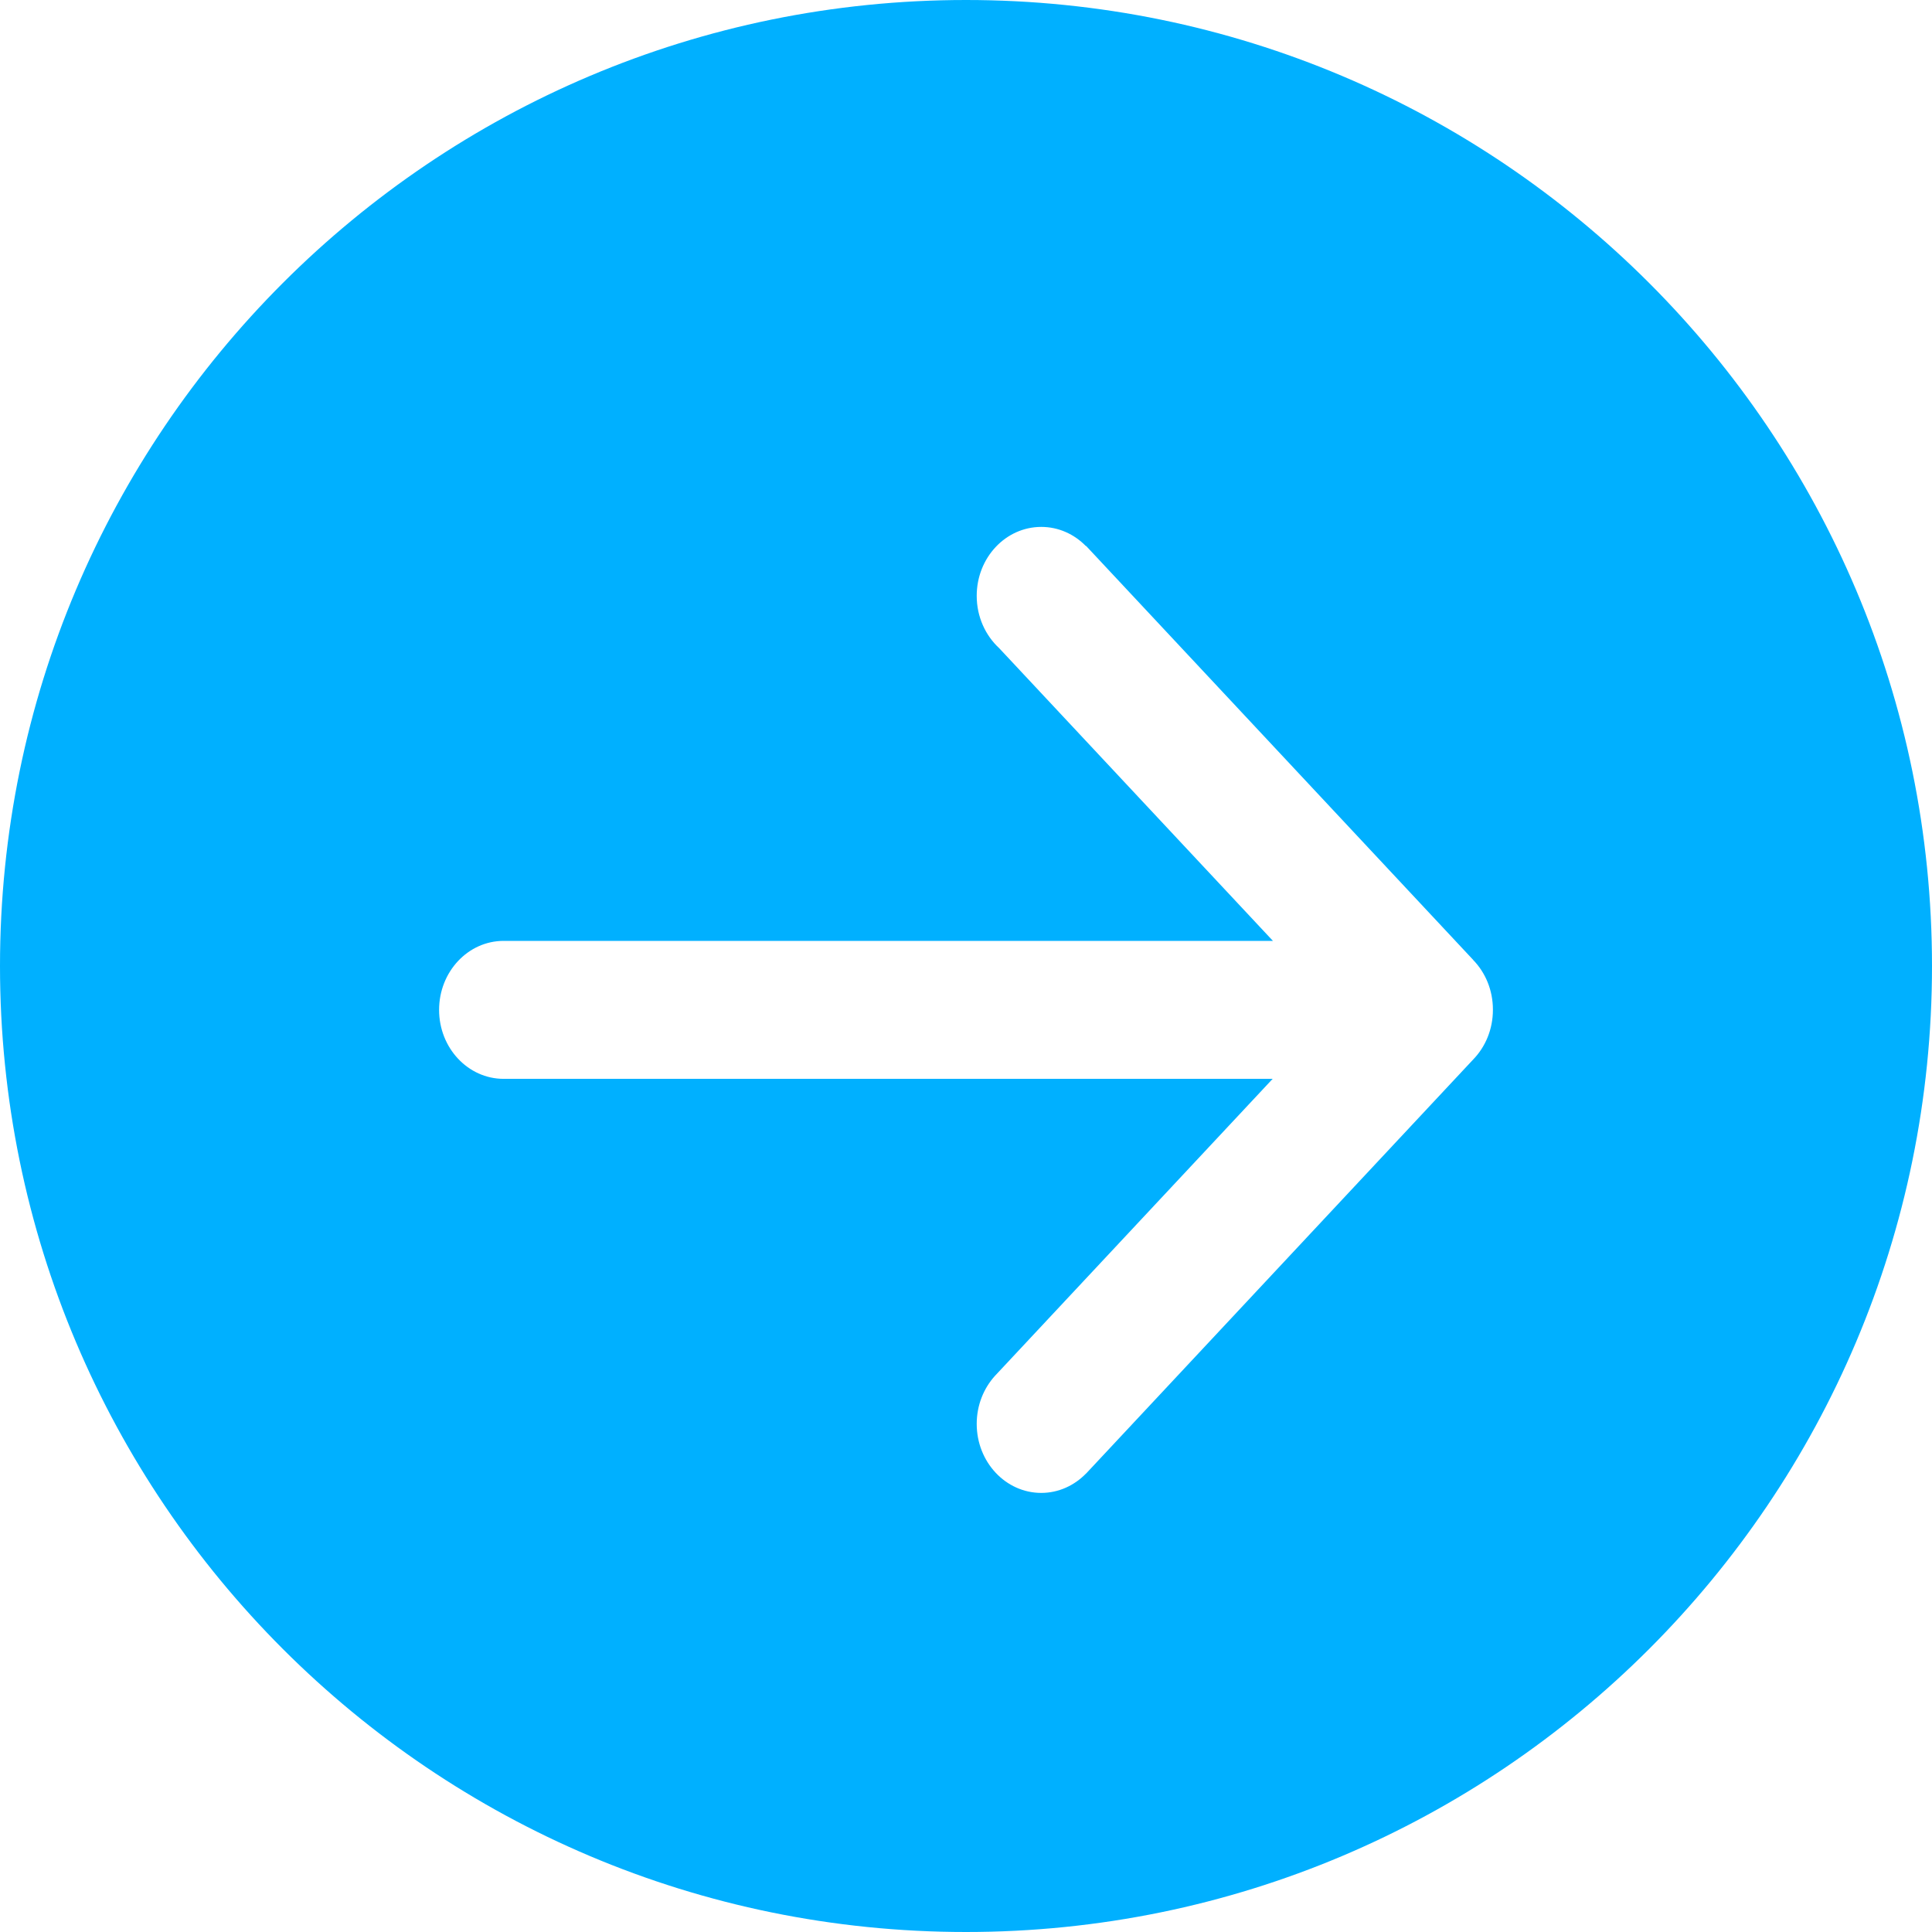
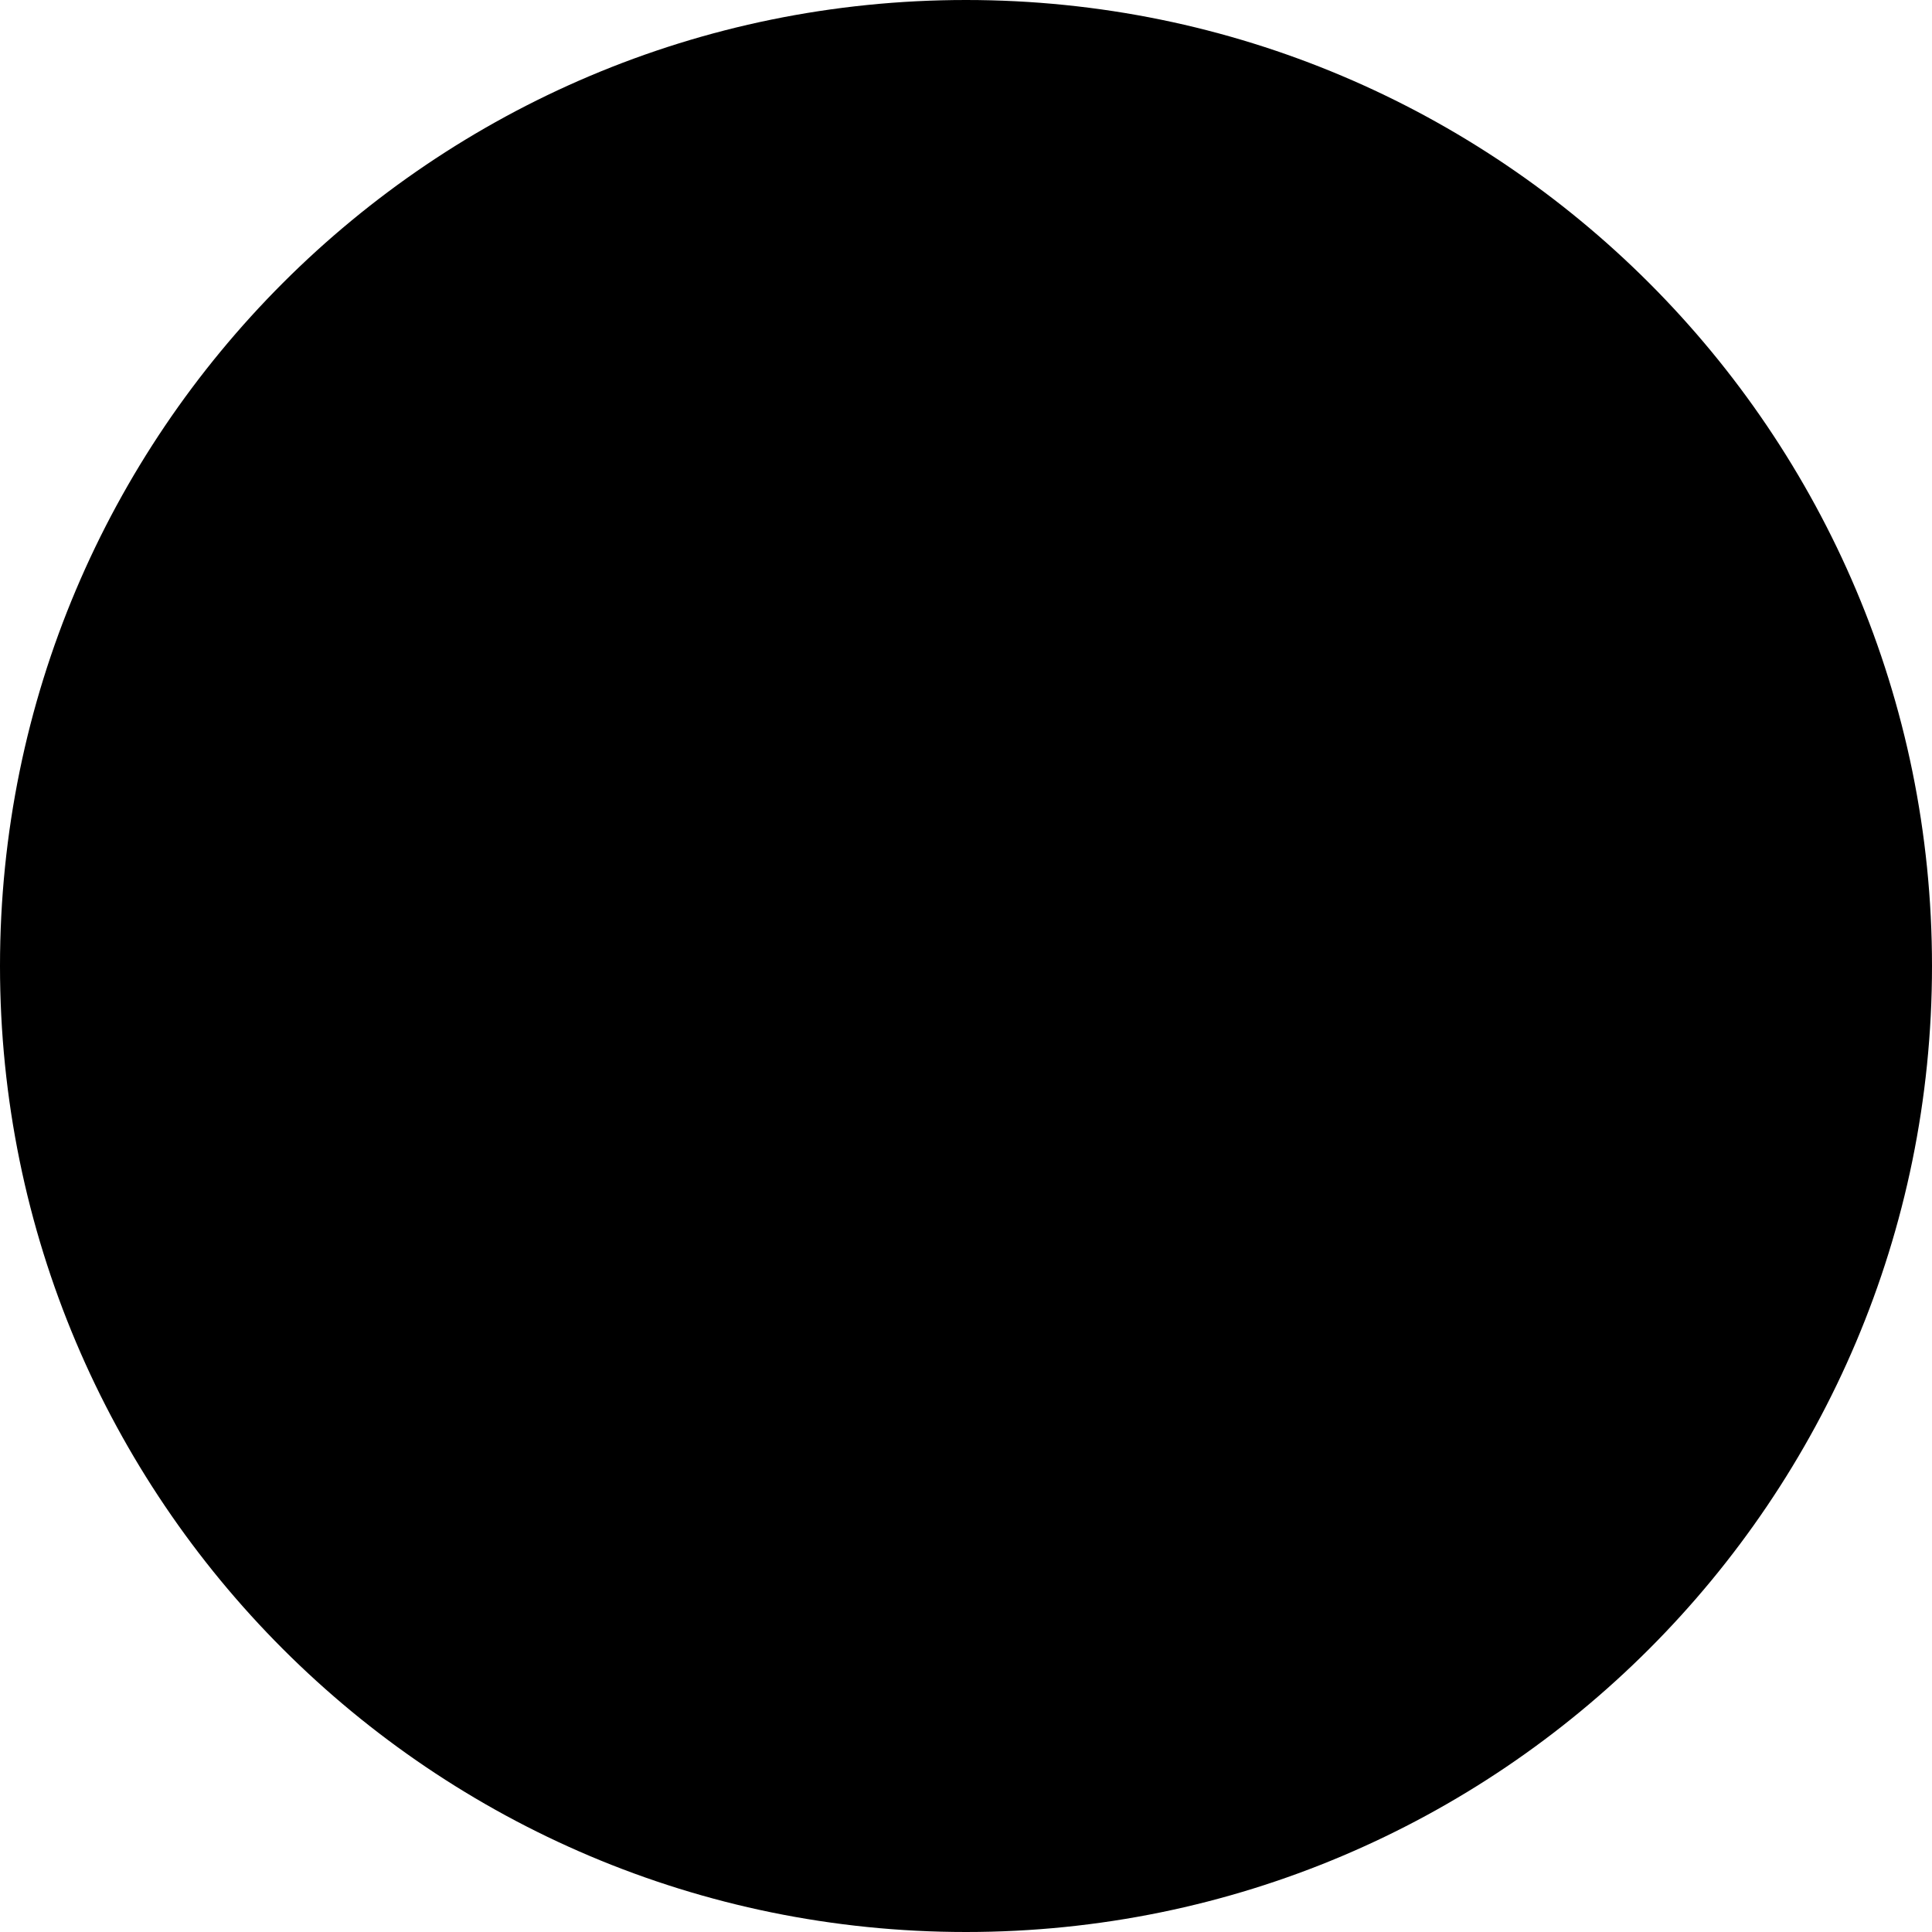
<svg xmlns="http://www.w3.org/2000/svg" width="22px" height="22px" viewBox="0 0 22 22">
-   <path fill-rule="evenodd" fill="rgb(0, 176, 255)" d="M11.000,-0.000 C17.075,-0.000 22.000,4.924 22.000,11.000 C22.000,17.075 17.075,22.000 11.000,22.000 C4.925,22.000 -0.000,17.075 -0.000,11.000 C-0.000,4.924 4.925,-0.000 11.000,-0.000 Z" />
-   <path fill-rule="evenodd" fill="rgb(255, 255, 255)" d="M16.775,12.065 L16.775,12.065 L12.367,16.780 L12.367,16.779 C12.235,16.915 12.055,17.000 11.857,17.000 C11.451,17.000 11.122,16.648 11.122,16.214 C11.122,16.002 11.201,15.810 11.328,15.669 L11.328,15.669 L14.492,12.285 L5.735,12.285 C5.329,12.285 5.000,11.933 5.000,11.500 C5.000,11.066 5.329,10.714 5.735,10.714 L14.495,10.714 L11.378,7.381 C11.222,7.237 11.122,7.024 11.122,6.785 C11.122,6.351 11.451,6.000 11.857,6.000 C12.054,6.000 12.233,6.083 12.365,6.218 L12.367,6.216 L16.775,10.930 L16.775,10.931 C16.914,11.074 17.000,11.274 17.000,11.496 C17.000,11.497 17.000,11.497 17.000,11.498 C17.000,11.499 17.000,11.499 17.000,11.500 C17.000,11.722 16.914,11.922 16.775,12.065 Z" />
+   <path fill="currentColor" d="M11.000,-0.000 C17.075,-0.000 22.000,4.924 22.000,11.000 C22.000,17.075 17.075,22.000 11.000,22.000 C4.925,22.000 -0.000,17.075 -0.000,11.000 C-0.000,4.924 4.925,-0.000 11.000,-0.000 Z" />
+   <path d="M16.775,12.065 L16.775,12.065 L12.367,16.780 L12.367,16.779 C12.235,16.915 12.055,17.000 11.857,17.000 C11.451,17.000 11.122,16.648 11.122,16.214 C11.122,16.002 11.201,15.810 11.328,15.669 L11.328,15.669 L14.492,12.285 L5.735,12.285 C5.329,12.285 5.000,11.933 5.000,11.500 C5.000,11.066 5.329,10.714 5.735,10.714 L14.495,10.714 L11.378,7.381 C11.222,7.237 11.122,7.024 11.122,6.785 C11.122,6.351 11.451,6.000 11.857,6.000 C12.054,6.000 12.233,6.083 12.365,6.218 L12.367,6.216 L16.775,10.930 L16.775,10.931 C16.914,11.074 17.000,11.274 17.000,11.496 C17.000,11.497 17.000,11.497 17.000,11.498 C17.000,11.499 17.000,11.499 17.000,11.500 C17.000,11.722 16.914,11.922 16.775,12.065 Z" />
</svg>
